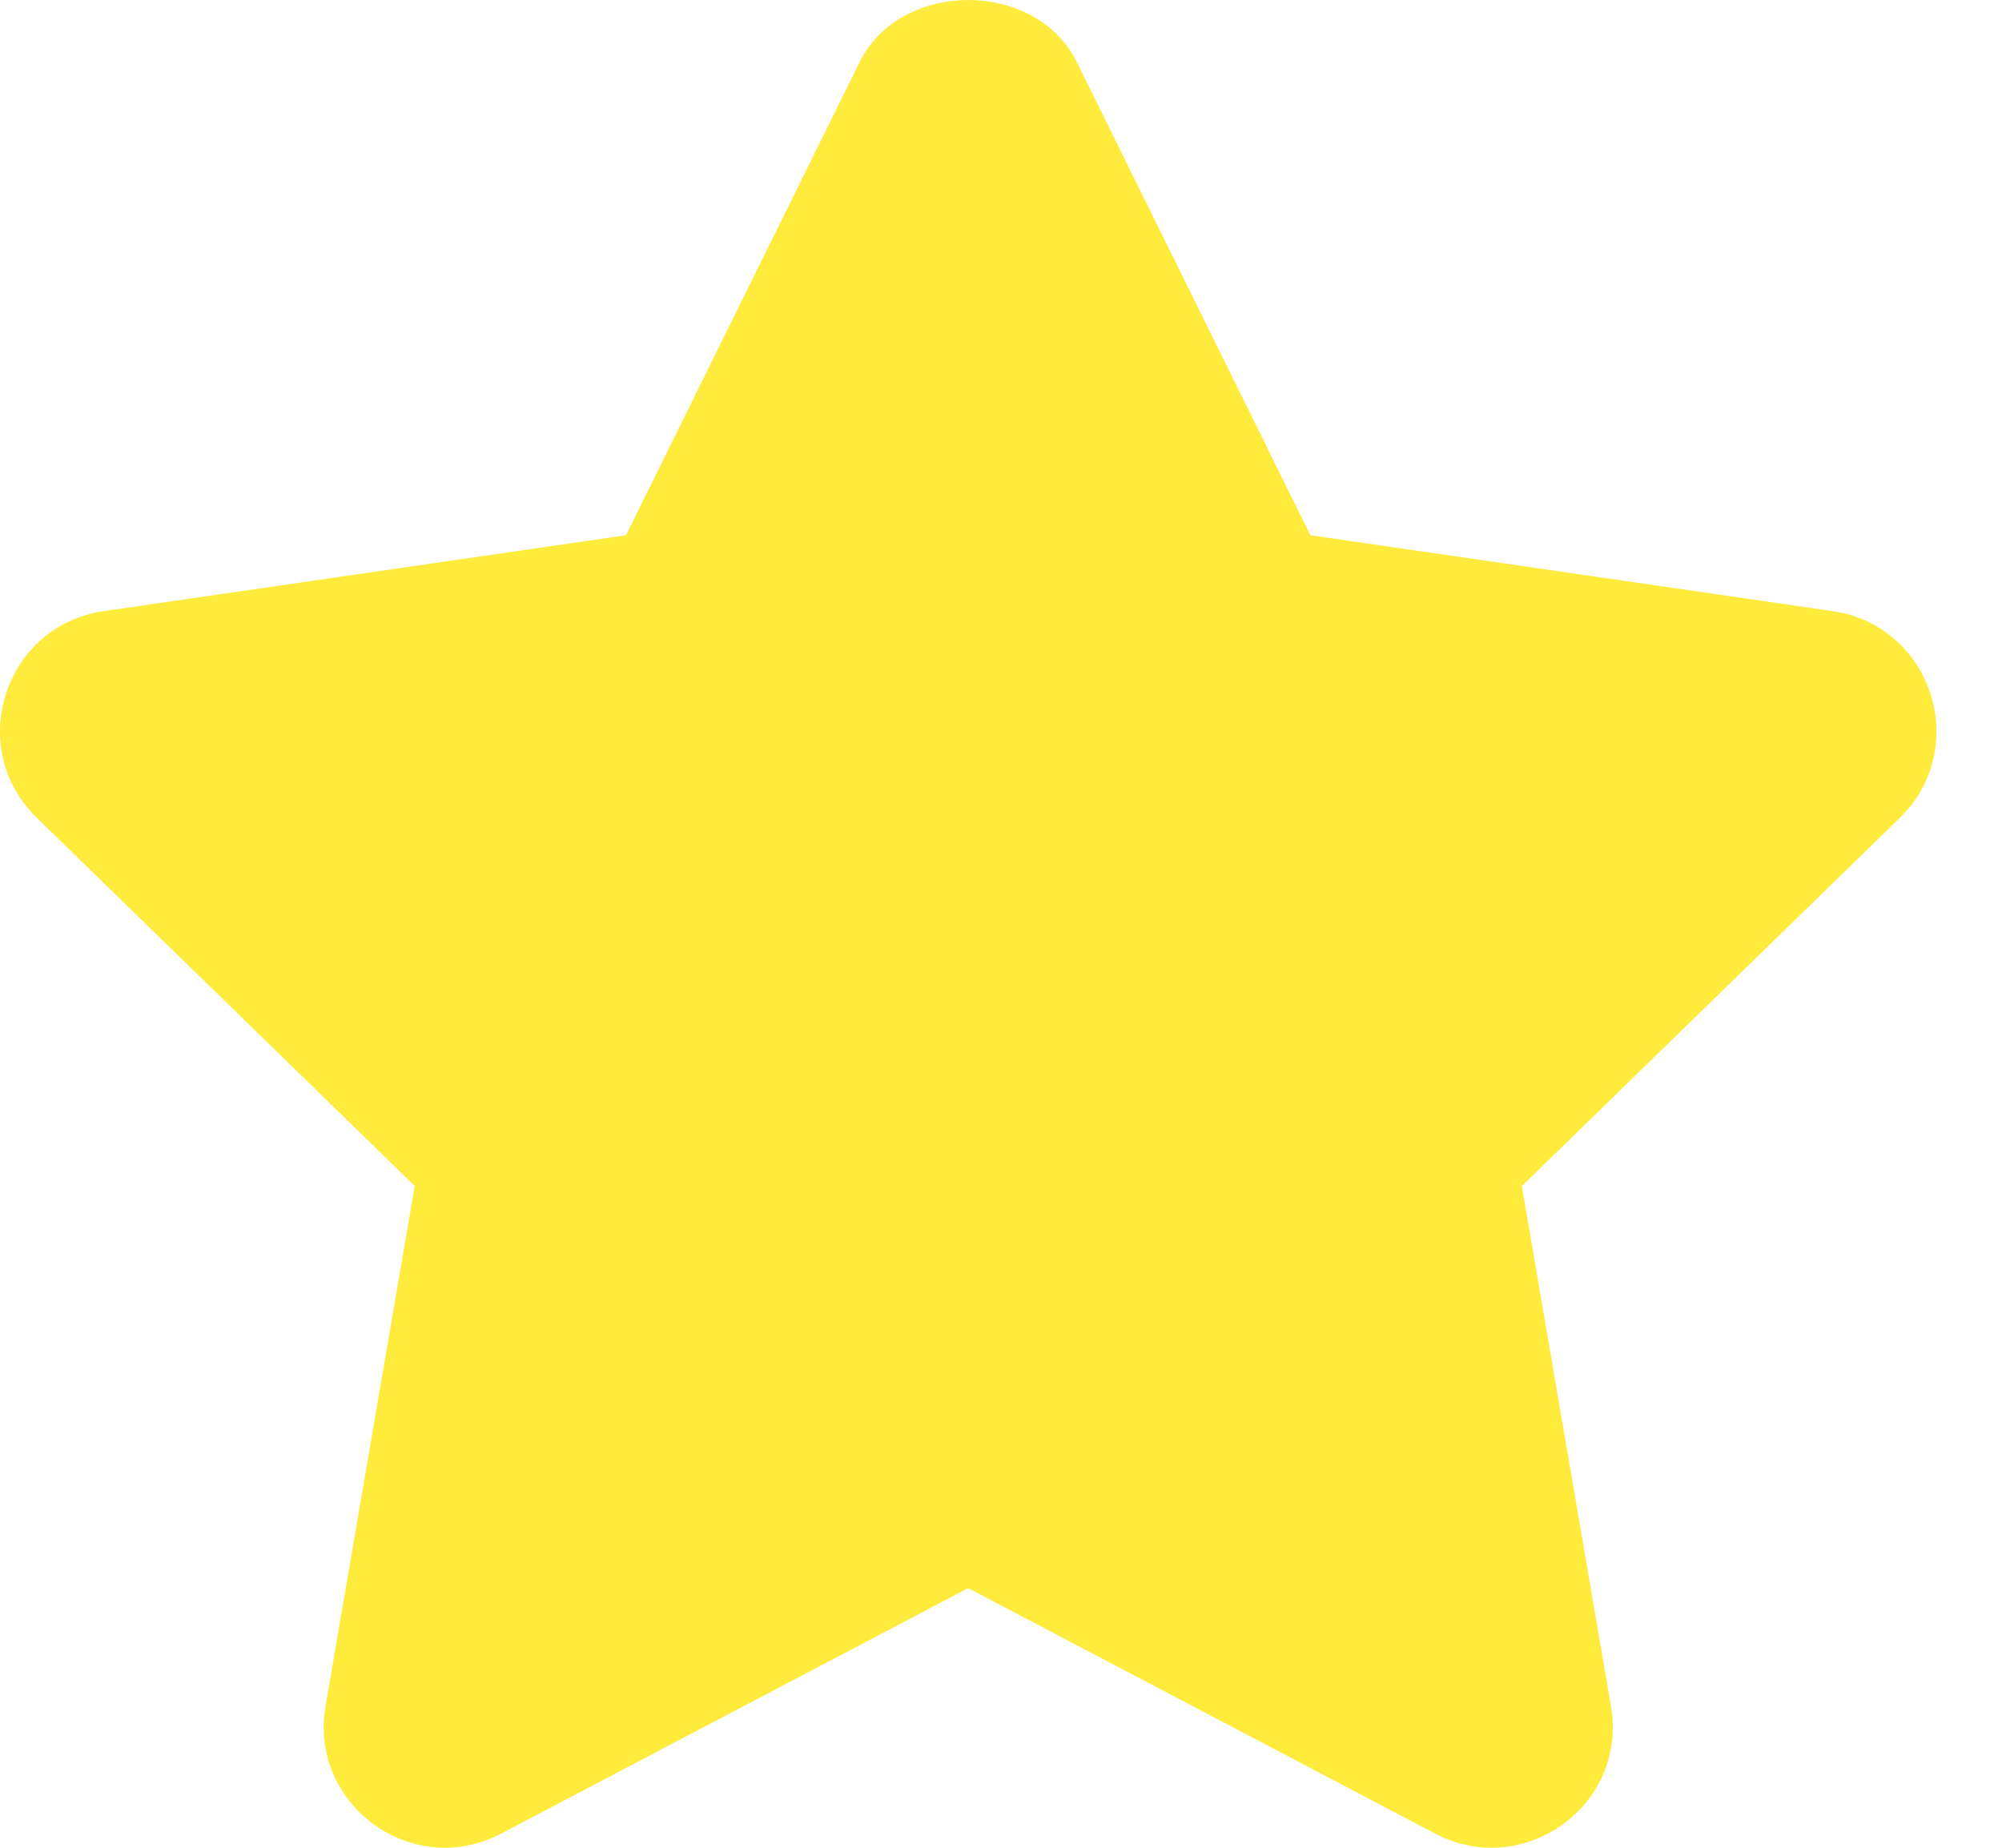
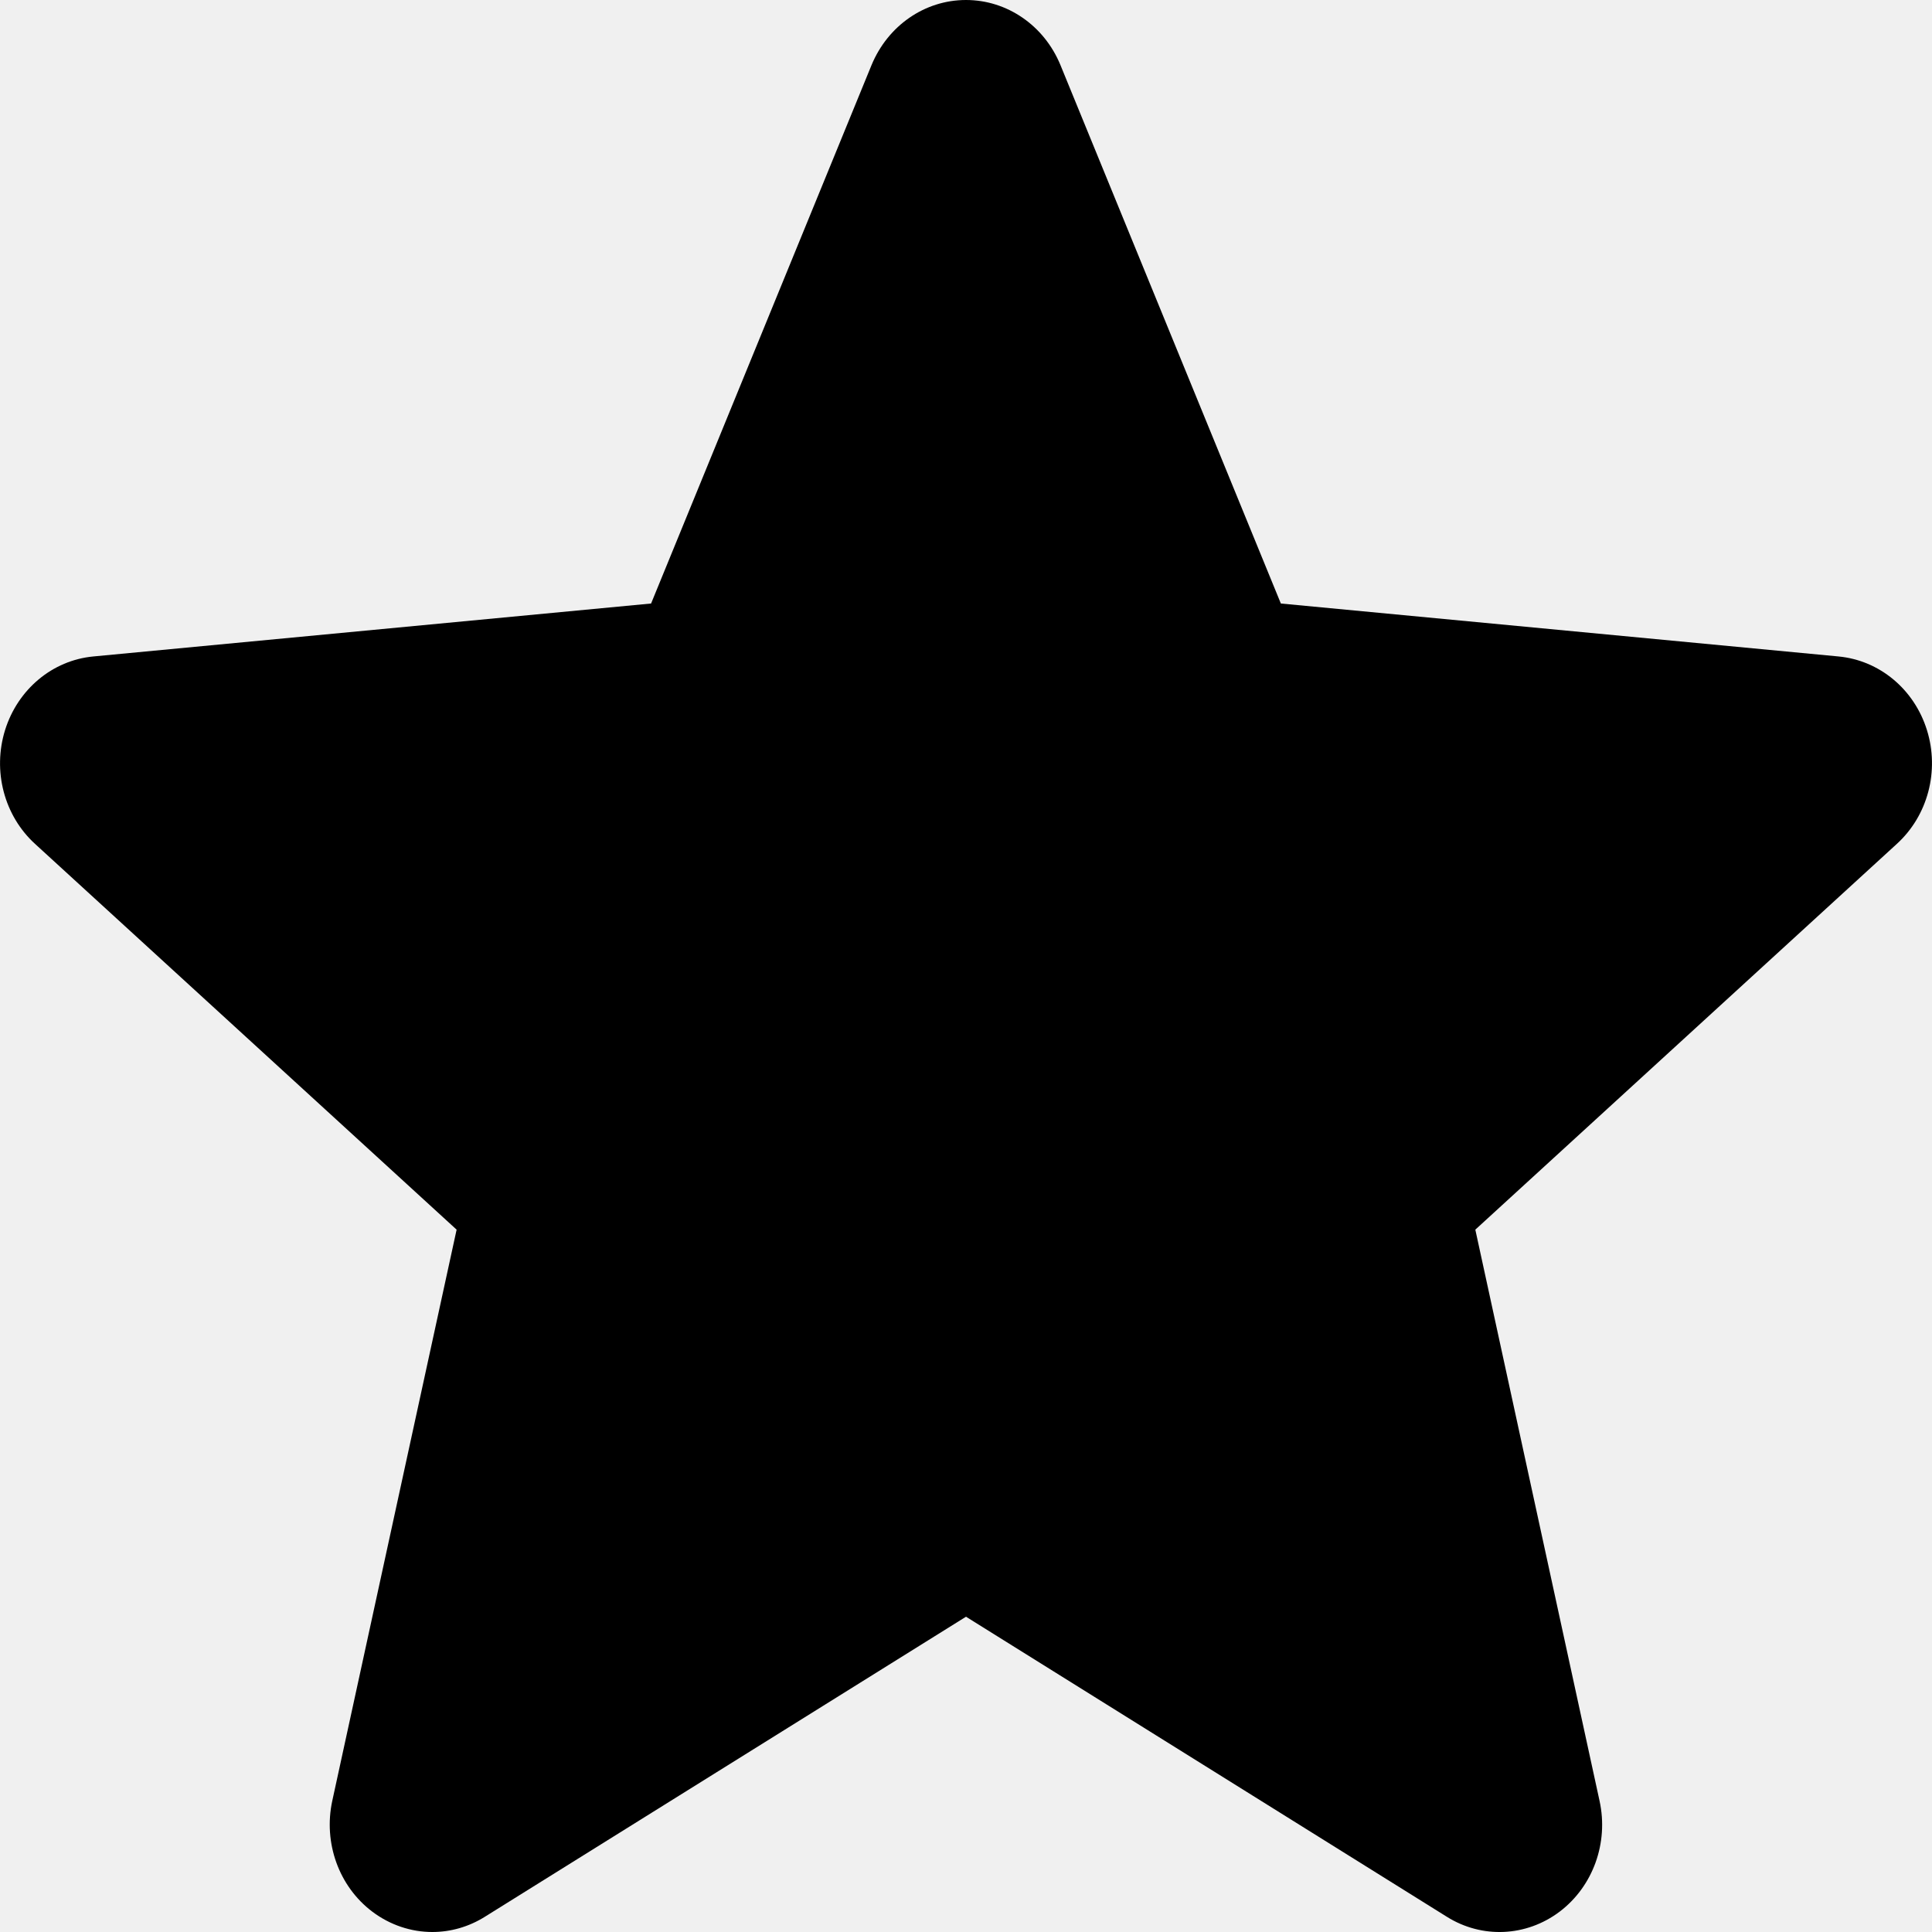
- <svg xmlns="http://www.w3.org/2000/svg" xmlns:xlink="http://www.w3.org/1999/xlink" width="13" height="12" viewBox="0 0 13 12" version="1.1">
-   <g id="Canvas" transform="translate(-647 1266)">
-     <rect x="647" y="-1266" width="13" height="12" fill="#E5E5E5" />
-     <clipPath id="clip-0" clip-rule="evenodd">
-       <path d="M 273 -1517L 1713 -1517L 1713 -493L 273 -493L 273 -1517Z" fill="#FFFFFF" />
-     </clipPath>
-     <g id="Contacts LIst" clip-path="url(#clip-0)">
-       <path d="M 273 -1517L 1713 -1517L 1713 -493L 273 -493L 273 -1517Z" fill="#E2E2E2" />
-       <g id="Contact List">
-         <path d="M 643 -1387L 1343 -1387L 1343 -523L 643 -523L 643 -1387Z" fill="#E2E2E2" />
-         <g id="Rectangle 12">
-           <use xlink:href="#path0_fill" transform="translate(643 -1387)" fill="#FFFFFF" />
-         </g>
-       </g>
-       <g id="Group">
-         <g id="Rectangle 19">
-           <use xlink:href="#path1_fill" transform="translate(643 -1274)" fill="#FFFFFF" />
-         </g>
-         <g id="favorite-pressed">
-           <g id="Group">
-             <g id="Vector">
-               <use xlink:href="#path2_fill" transform="translate(647 -1266)" fill="#FFEB3B" />
-             </g>
-           </g>
-         </g>
-       </g>
-     </g>
-   </g>
-   <defs>
-     <path id="path0_fill" d="M 0 10C 0 4.477 4.477 0 10 0L 690 0C 695.523 0 700 4.477 700 10L 700 854C 700 859.523 695.523 864 690 864L 10 864C 4.477 864 0 859.523 0 854L 0 10Z" />
-     <path id="path1_fill" d="M 0 0L 700 0L 700 60L 0 60L 0 0Z" />
-     <path id="path2_fill" d="M 11.901 3.969L 8.509 3.476L 6.992 0.403C 6.726 -0.134 5.848 -0.134 5.582 0.403L 4.065 3.476L 0.673 3.969C 0.031 4.062 -0.229 4.854 0.238 5.31L 2.693 7.702L 2.114 11.08C 2.004 11.72 2.677 12.211 3.254 11.908L 6.287 10.314L 9.321 11.909C 9.893 12.209 10.571 11.725 10.461 11.081L 9.882 7.703L 12.337 5.311C 12.803 4.854 12.543 4.062 11.901 3.969Z" />
-   </defs>
+ <svg xmlns="http://www.w3.org/2000/svg" id="star" class="icon-star" height="32" viewBox="0 0 32 32" width="32">
+   <path d="M 31.916 12.092 C 31.706 11.417 31.131 10.937 30.451 10.873 L 21.215 9.996 L 17.564 1.077 C 17.295 0.423 16.681 0 16 0 C 15.318 0 14.706 0.423 14.435 1.079 L 10.784 9.996 L 1.546 10.873 C 0.868 10.937 0.295 11.417 0.084 12.092 C -0.126 12.769 0.068 13.51 0.581 13.978 L 7.563 20.367 L 5.503 29.83 C 5.354 30.524 5.613 31.245 6.165 31.662 C 6.462 31.886 6.811 32 7.161 32 C 7.463 32 7.764 31.915 8.032 31.747 L 16 26.778 L 23.963 31.747 C 24.546 32.113 25.281 32.08 25.834 31.662 C 26.386 31.243 26.645 30.524 26.494 29.83 L 24.436 20.367 L 31.417 13.978 C 31.931 13.51 32.127 12.769 31.916 12.092 Z M 31.916 12.092" />
</svg>
